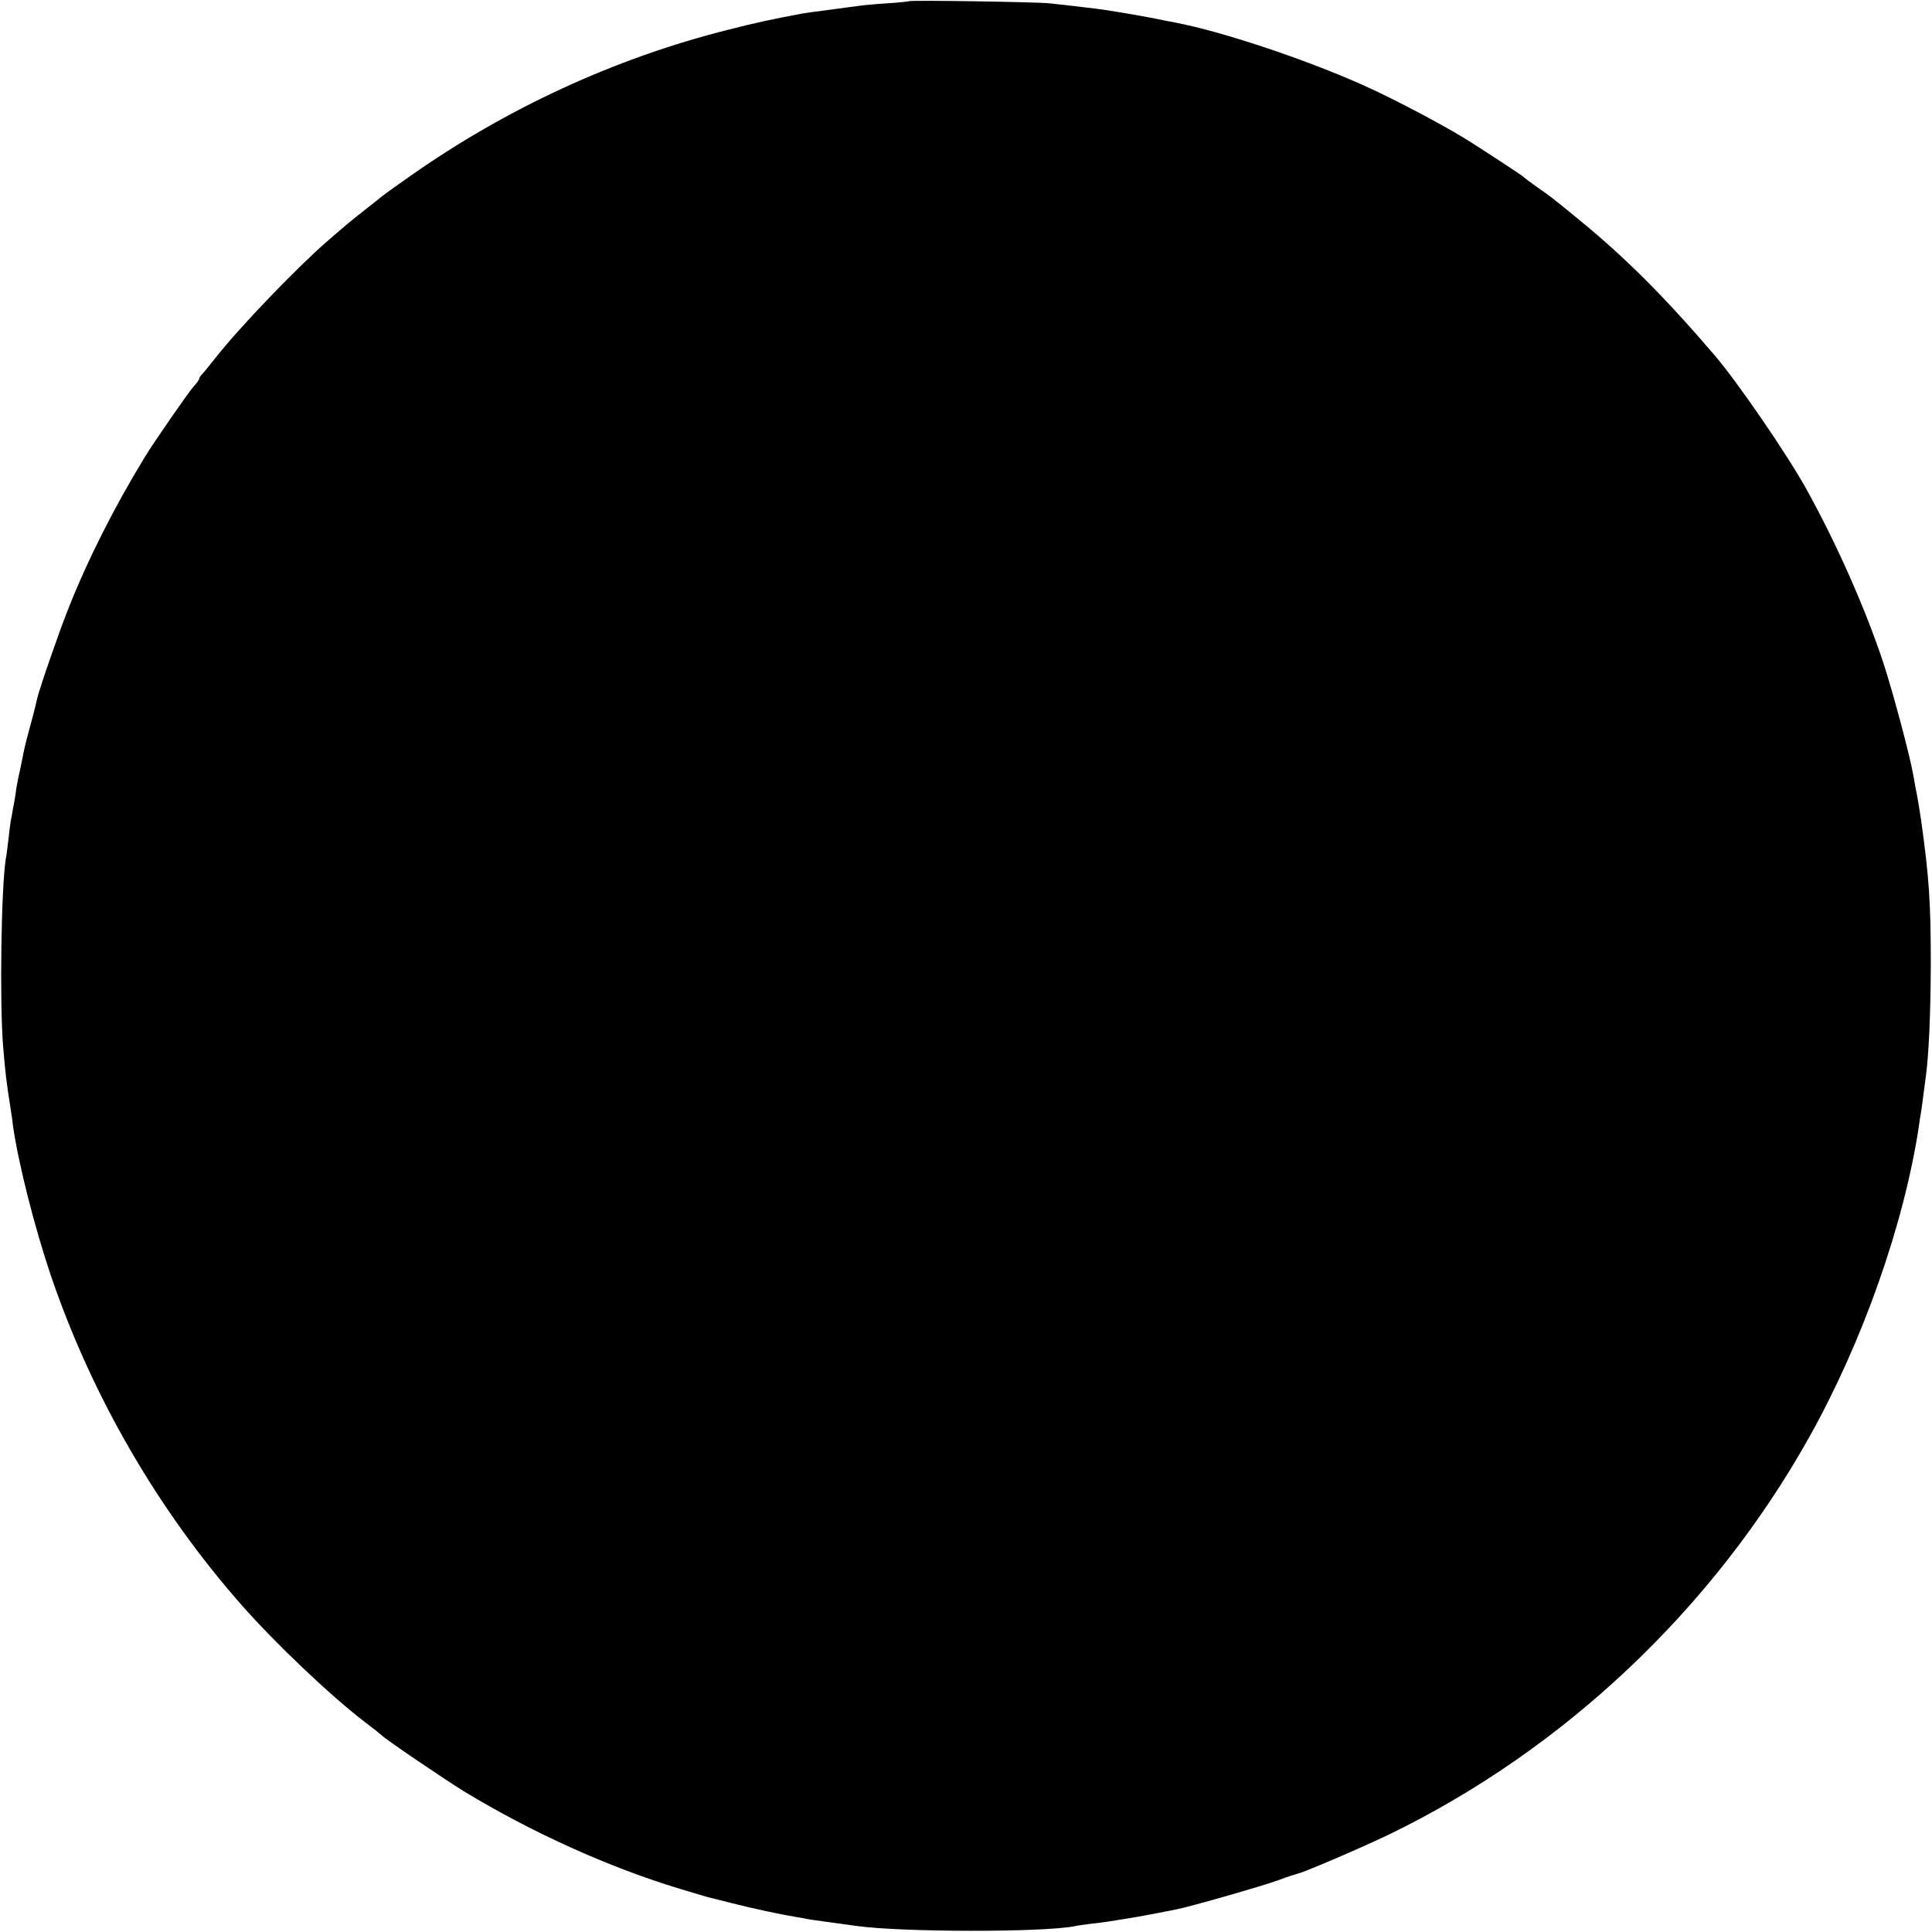
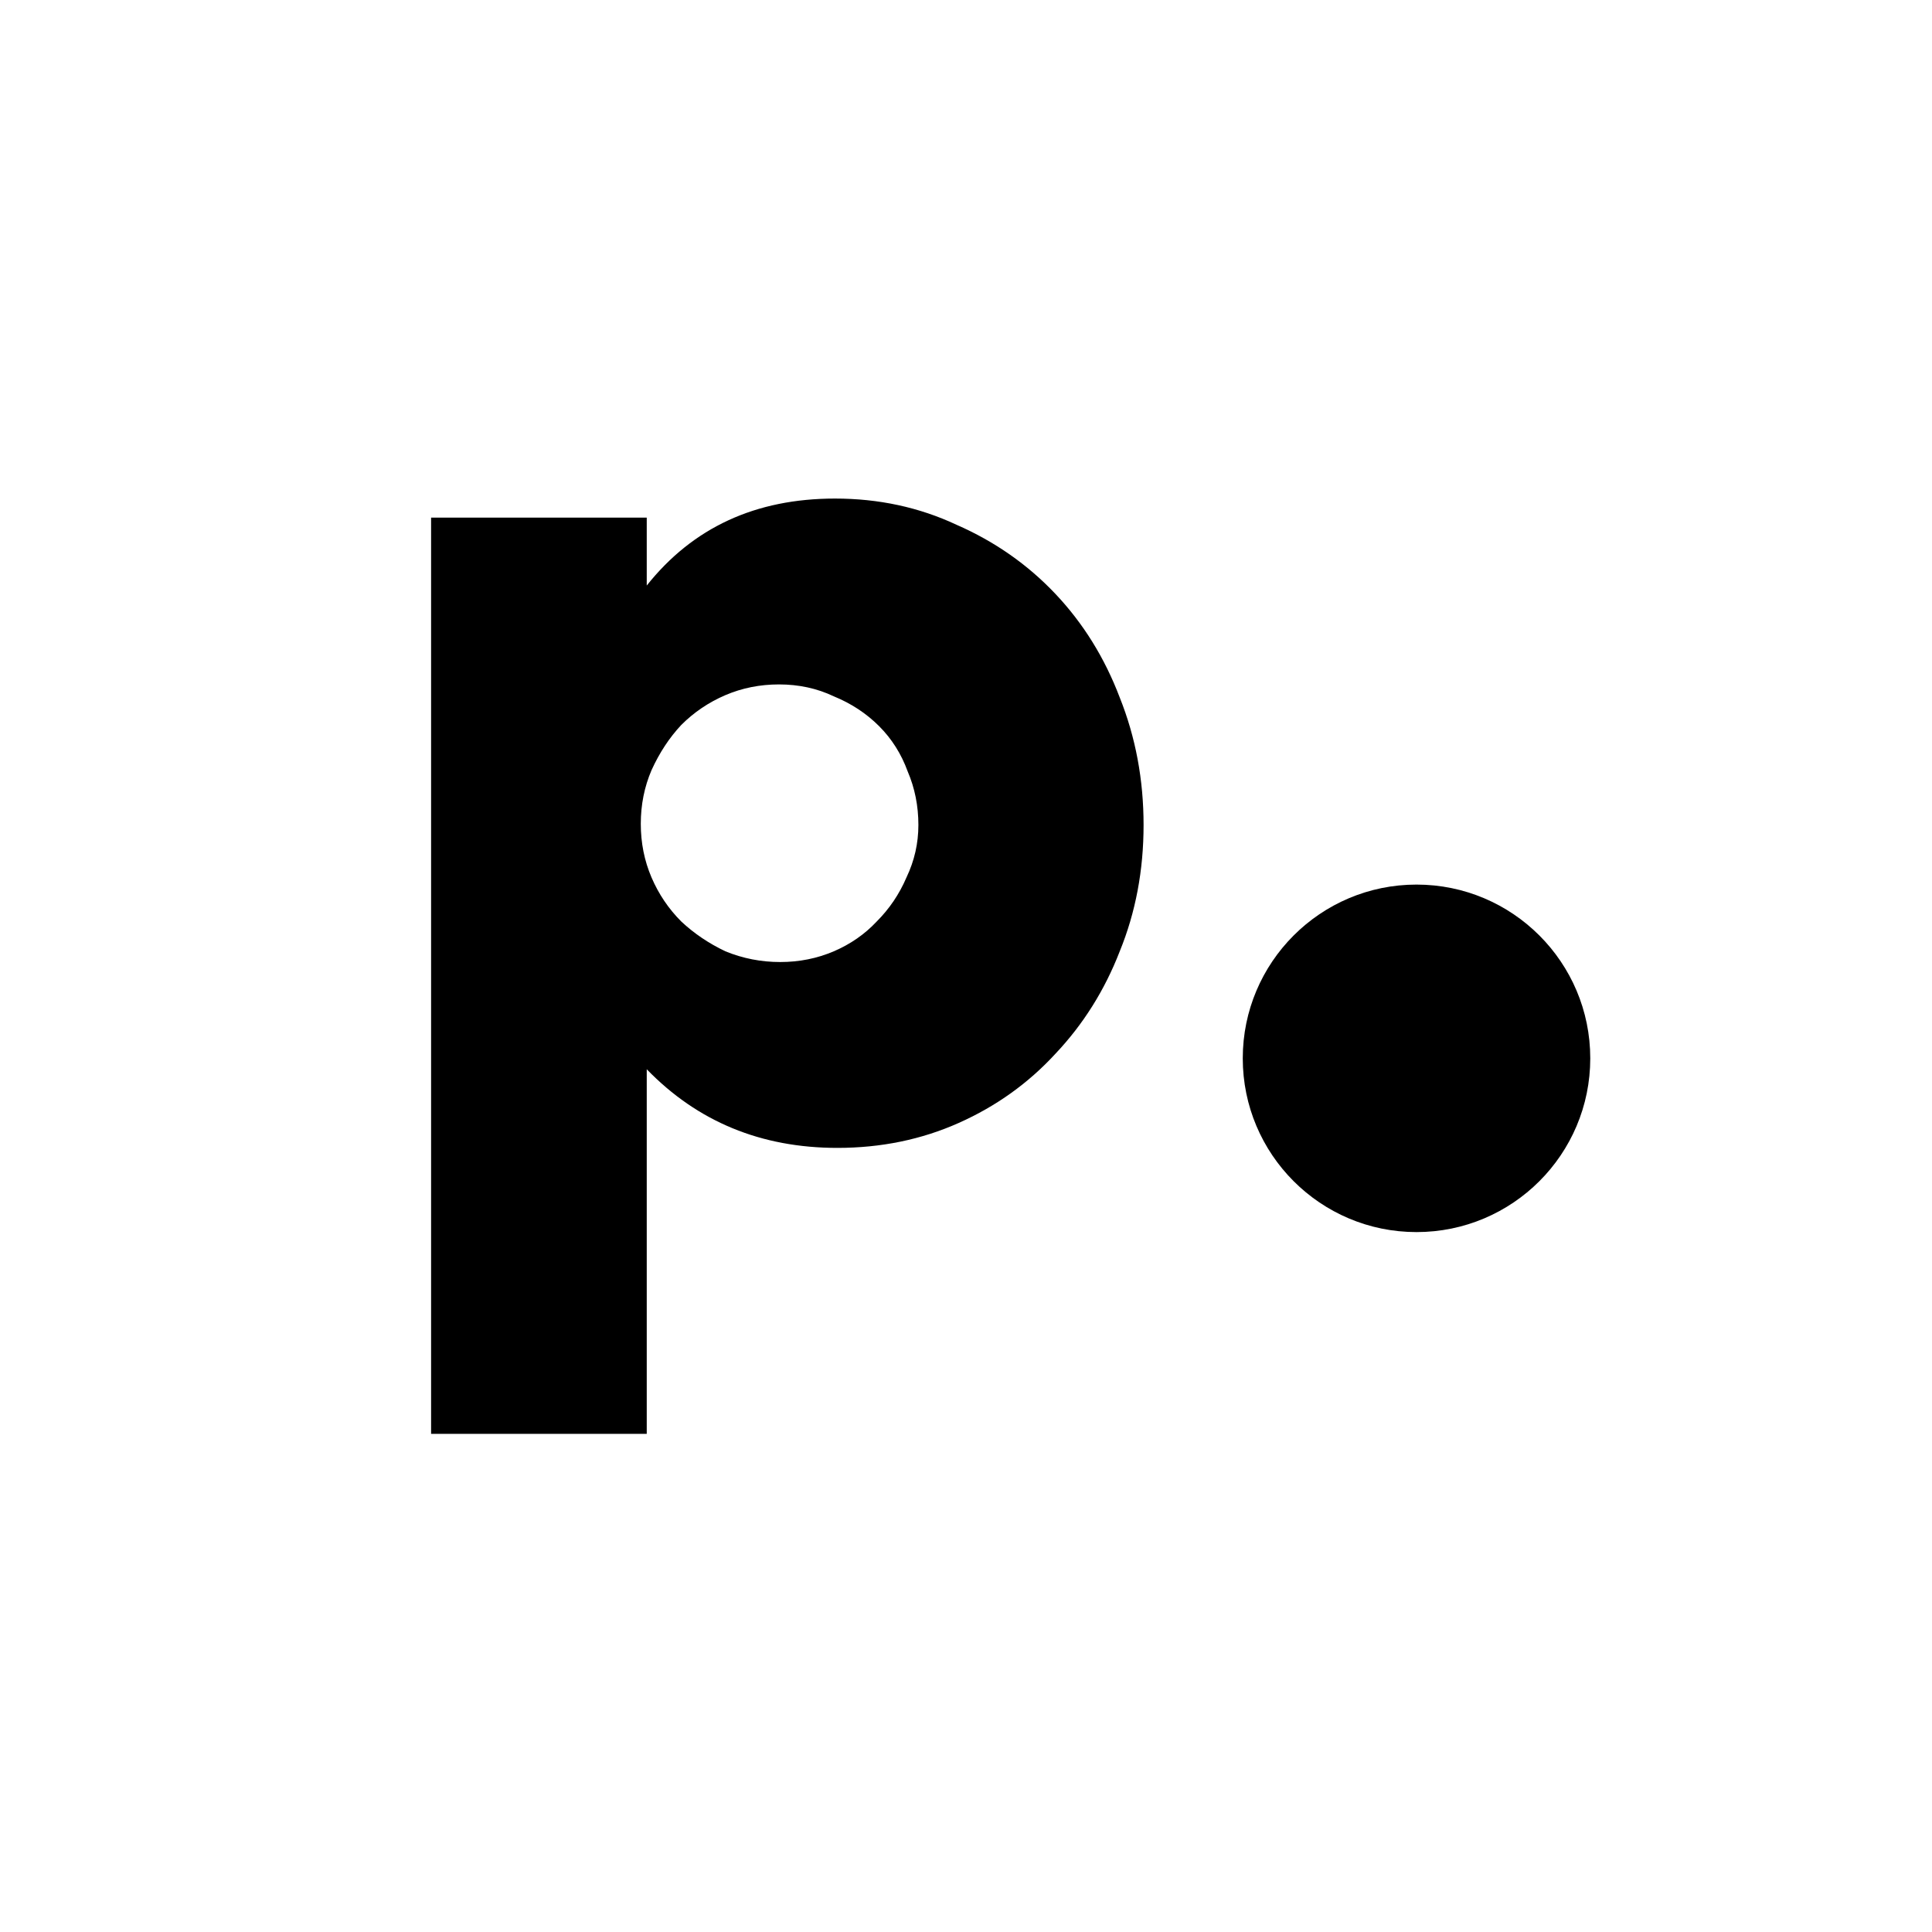
- <svg xmlns="http://www.w3.org/2000/svg" version="1.0" width="805pt" height="805pt" viewBox="0 0 805 805" preserveAspectRatio="xMidYMid meet">
-   <g transform="translate(0,805) scale(0.1,-0.1)" fill="#000000" stroke="none">
-     <path d="M3788 8045 c-1 -1 -43 -6 -93 -9 -49 -3 -103 -8 -120 -11 -16 -2 -70 -9 -120 -16 -49 -6 -99 -13 -110 -15 -138 -26 -193 -38 -311 -68 -470 -118 -923 -327 -1324 -609 -63 -44 -117 -83 -120 -86 -3 -3 -30 -25 -60 -48 -30 -23 -68 -54 -85 -68 -16 -14 -52 -45 -79 -68 -125 -108 -366 -358 -468 -488 -24 -30 -48 -60 -55 -67 -7 -7 -13 -17 -13 -20 0 -4 -10 -19 -23 -32 -20 -22 -167 -234 -204 -295 -127 -208 -239 -430 -319 -633 -41 -103 -119 -330 -129 -372 -7 -33 -24 -98 -39 -152 -9 -32 -18 -72 -21 -90 -4 -18 -10 -52 -16 -76 -5 -23 -12 -59 -14 -80 -3 -20 -8 -48 -11 -62 -2 -14 -6 -36 -9 -49 -2 -13 -7 -49 -10 -80 -4 -31 -8 -67 -11 -81 -19 -119 -26 -598 -11 -780 10 -117 13 -144 32 -265 3 -16 7 -46 9 -65 22 -155 89 -421 158 -625 170 -500 445 -976 795 -1373 140 -159 368 -376 513 -487 36 -27 67 -52 70 -55 10 -13 268 -188 345 -235 280 -170 605 -317 898 -405 56 -17 109 -33 117 -35 8 -2 51 -12 96 -24 86 -22 207 -48 263 -57 18 -3 43 -7 54 -10 12 -2 39 -6 62 -9 22 -3 58 -8 80 -11 22 -3 51 -7 65 -9 189 -26 772 -27 907 -1 11 3 44 7 74 11 54 6 72 9 139 20 39 6 121 21 160 29 14 3 39 8 55 11 56 11 353 96 422 121 37 14 75 26 83 28 32 8 269 110 377 162 729 353 1352 942 1751 1655 223 398 395 887 457 1294 3 22 7 51 10 65 2 14 7 48 10 75 4 28 8 61 10 75 12 90 19 257 20 460 0 261 -7 363 -40 600 -4 28 -15 96 -20 120 -3 14 -8 41 -11 60 -15 89 -87 358 -129 485 -75 225 -195 495 -320 720 -82 147 -286 444 -381 555 -208 243 -371 406 -564 564 -121 99 -116 95 -175 136 -27 19 -52 38 -55 41 -3 4 -48 34 -100 68 -52 34 -102 66 -110 71 -92 61 -323 184 -462 246 -242 108 -587 223 -781 260 -12 2 -33 6 -47 9 -58 13 -226 42 -285 49 -48 6 -136 16 -190 22 -55 6 -581 14 -587 9z" />
+ <svg xmlns="http://www.w3.org/2000/svg" viewBox="0 0 64 64">
+   <g transform="translate(32 32) scale(1.6445) translate(-10.775 -16.64)">
+     <path d="M9.816 13.8C9.816 13.416 9.744 13.056 9.6 12.72C9.472 12.368 9.28 12.064 9.024 11.808C8.768 11.552 8.464 11.352 8.112 11.208C7.776 11.048 7.408 10.968 7.008 10.968C6.624 10.968 6.264 11.04 5.928 11.184C5.592 11.328 5.296 11.528 5.04 11.784C4.8 12.04 4.6 12.344 4.44 12.696C4.296 13.032 4.224 13.392 4.224 13.776C4.224 14.16 4.296 14.52 4.44 14.856C4.584 15.192 4.784 15.488 5.04 15.744C5.296 15.984 5.592 16.184 5.928 16.344C6.28 16.488 6.648 16.56 7.032 16.56C7.416 16.56 7.776 16.488 8.112 16.344C8.448 16.2 8.736 16 8.976 15.744C9.232 15.488 9.432 15.192 9.576 14.856C9.736 14.52 9.816 14.168 9.816 13.8ZM4.344 26.064H0V7.608H4.344V8.976C5.272 7.808 6.536 7.224 8.136 7.224C9.016 7.224 9.832 7.4 10.584 7.752C11.352 8.088 12.016 8.552 12.576 9.144C13.136 9.736 13.568 10.432 13.872 11.232C14.192 12.032 14.352 12.888 14.352 13.8C14.352 14.712 14.192 15.56 13.872 16.344C13.568 17.128 13.136 17.816 12.576 18.408C12.032 19 11.384 19.464 10.632 19.8C9.88 20.136 9.064 20.304 8.184 20.304C6.648 20.304 5.368 19.776 4.344 18.72V26.064Z" />
+     <circle cx="19.85" cy="18.5" r="3.5" />
  </g>
</svg>
